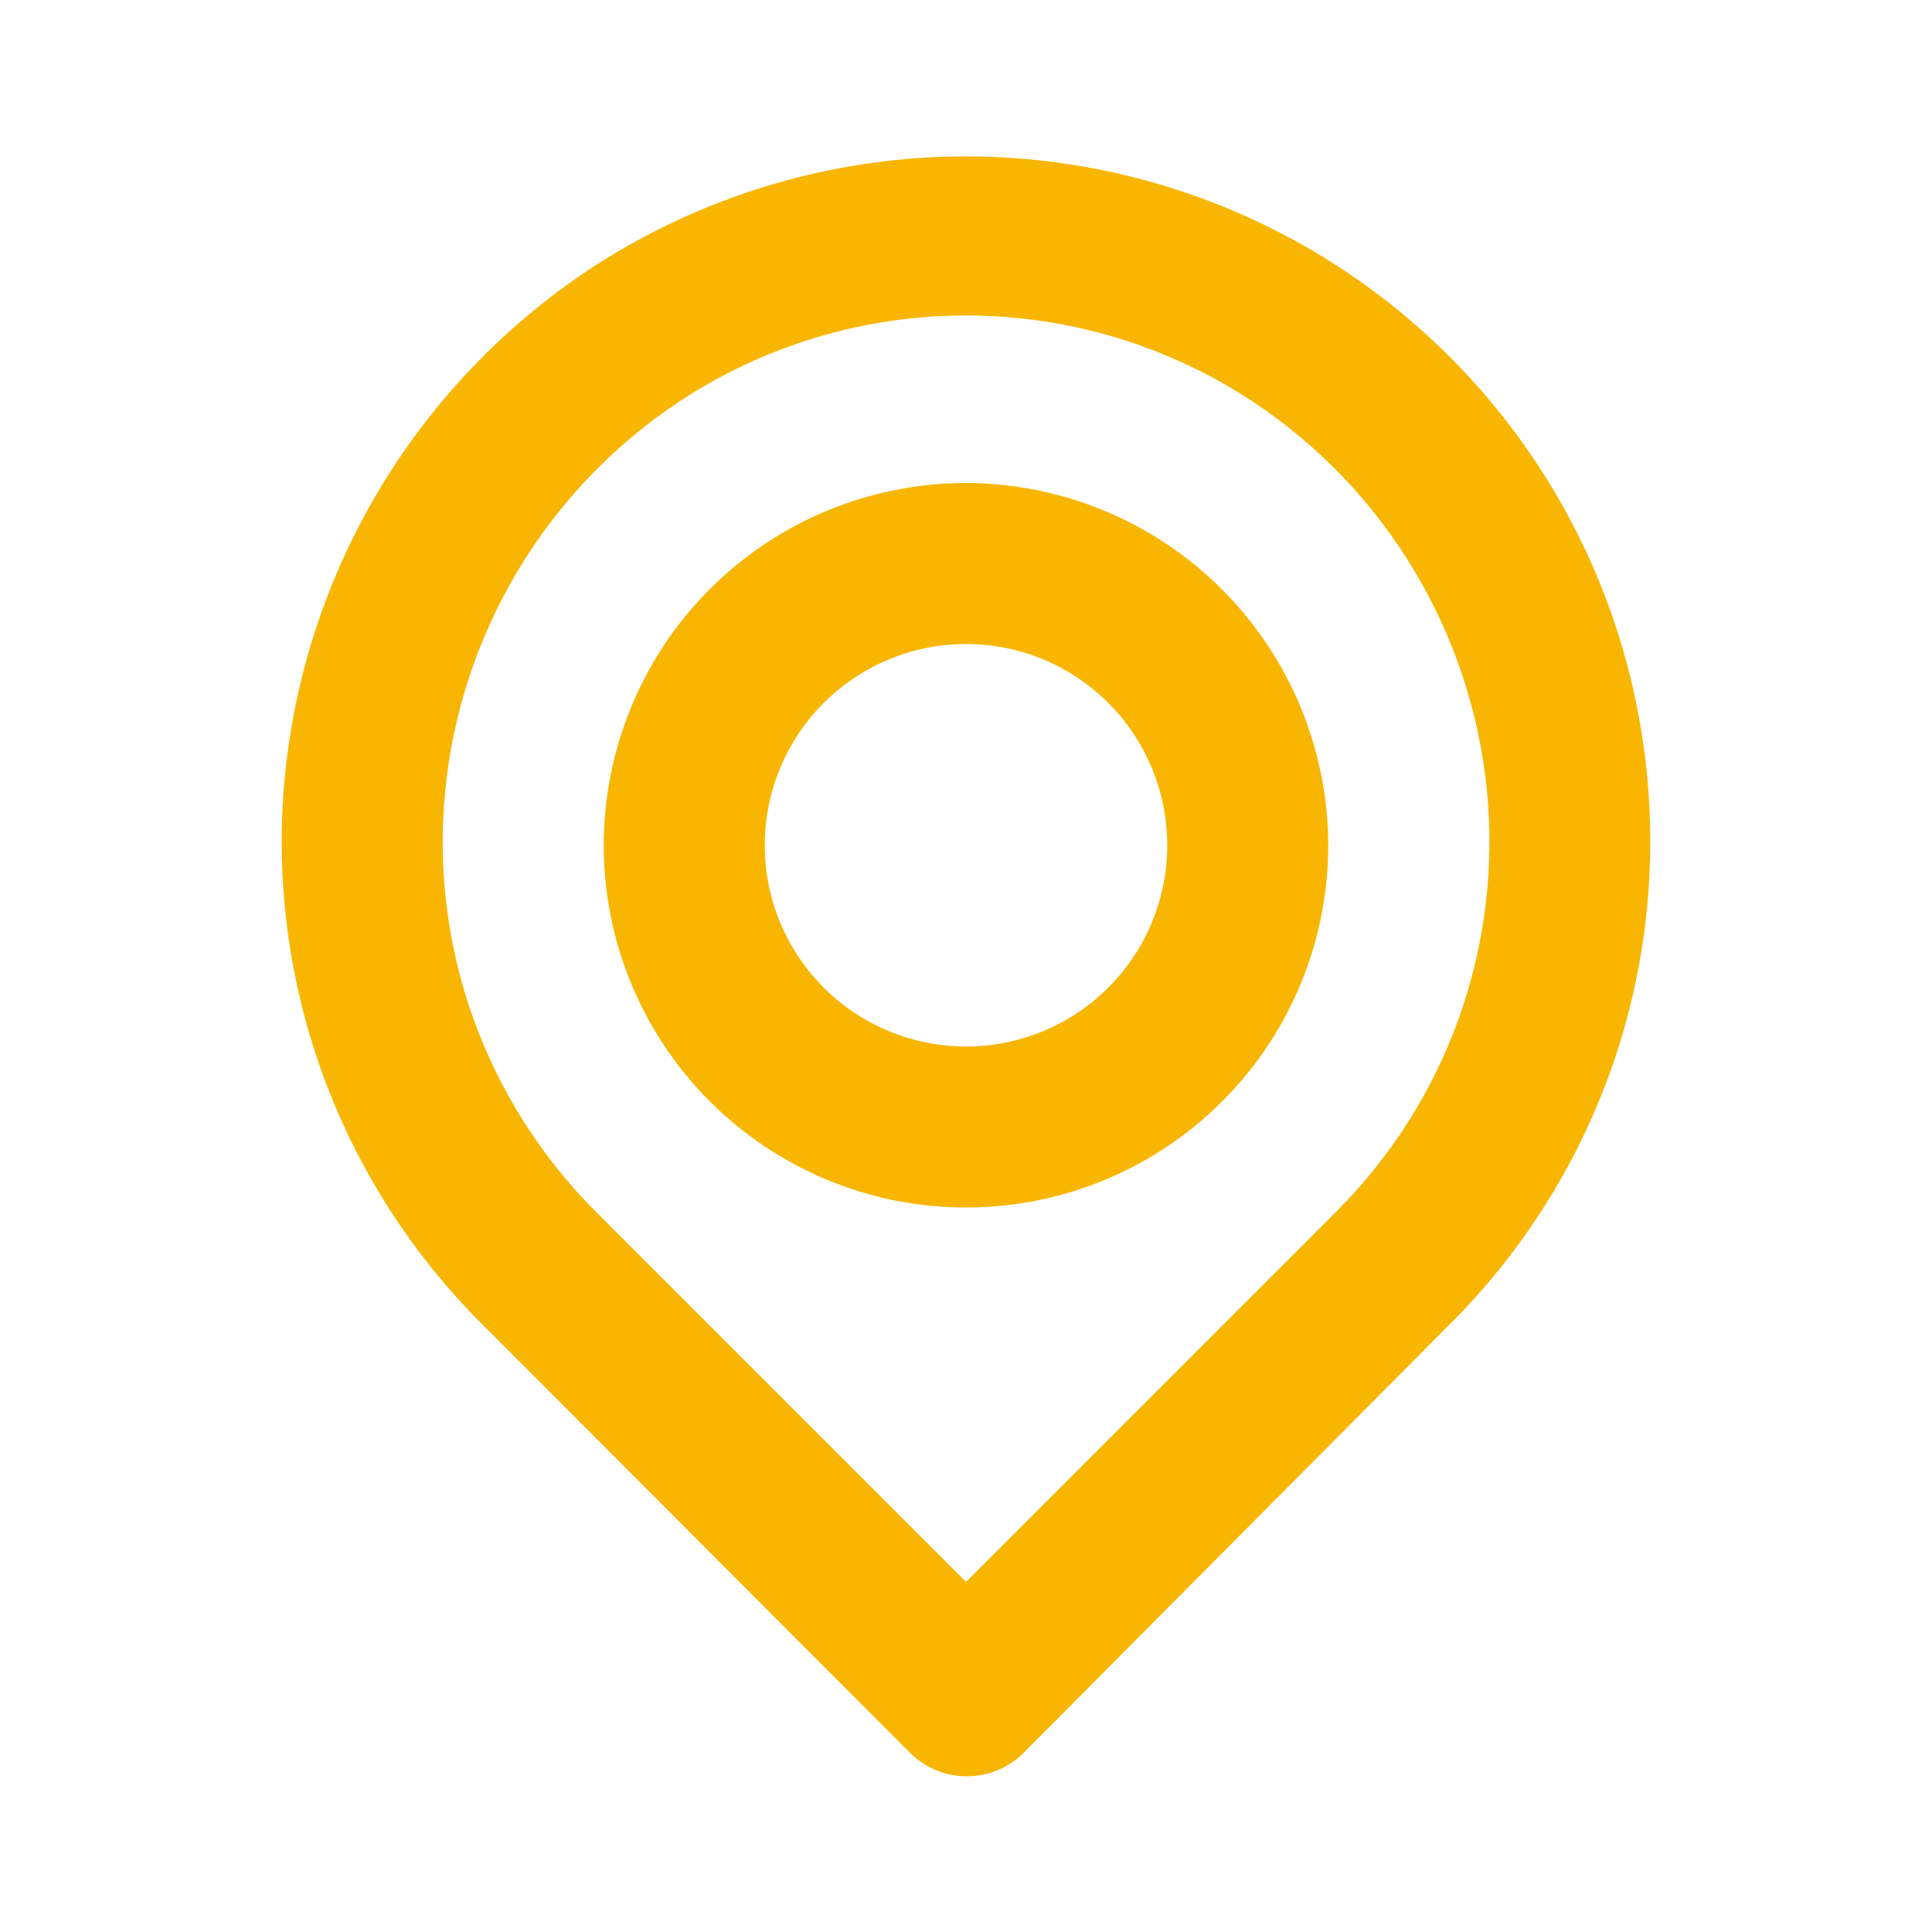
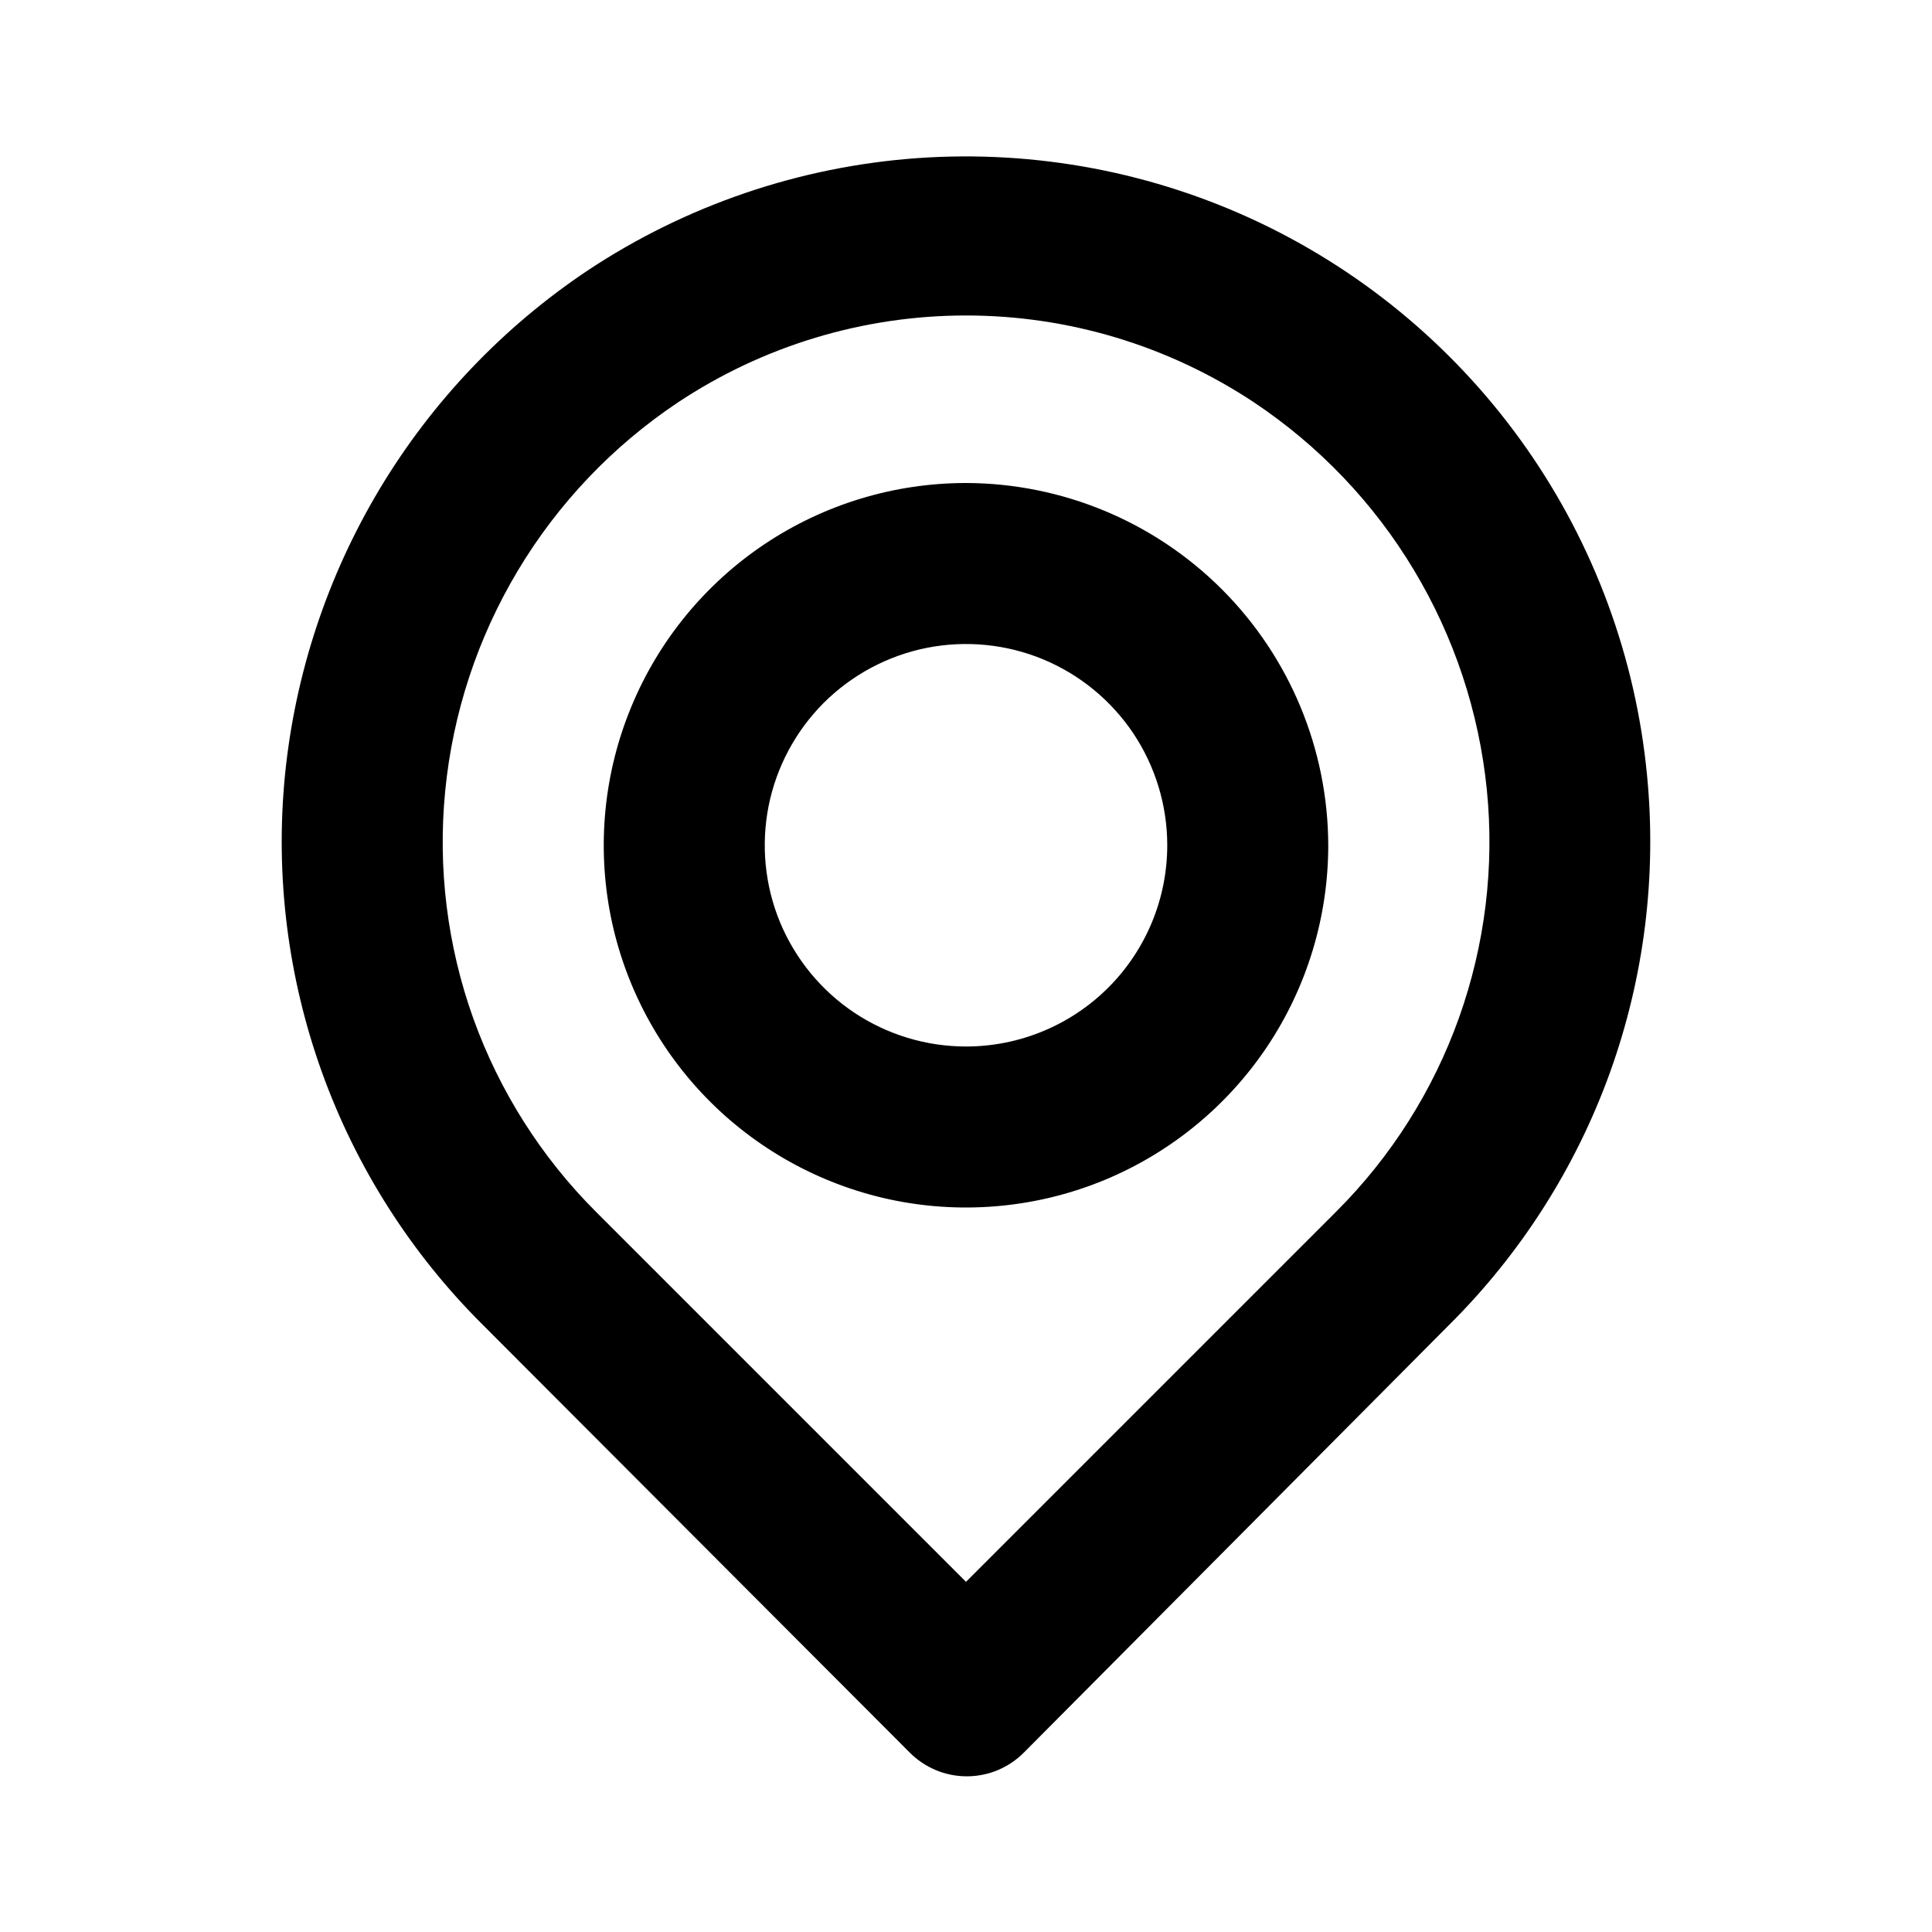
- <svg xmlns="http://www.w3.org/2000/svg" width="24" height="24" viewBox="0 0 24 24" fill="none">
-   <path d="M20.46 9.63C20.32 8.169 19.803 6.769 18.961 5.567C18.119 4.365 16.98 3.401 15.655 2.769C14.33 2.138 12.864 1.861 11.4 1.964C9.936 2.068 8.523 2.549 7.3 3.36C6.249 4.063 5.367 4.989 4.717 6.073C4.067 7.157 3.665 8.372 3.54 9.63C3.417 10.88 3.575 12.141 4 13.322C4.426 14.504 5.109 15.575 6 16.46L11.3 21.77C11.393 21.864 11.504 21.938 11.625 21.989C11.747 22.04 11.878 22.066 12.01 22.066C12.142 22.066 12.273 22.04 12.395 21.989C12.516 21.938 12.627 21.864 12.72 21.77L18 16.46C18.891 15.575 19.574 14.504 20 13.322C20.425 12.141 20.582 10.88 20.46 9.63ZM16.6 15.05L12 19.65L7.4 15.05C6.722 14.372 6.203 13.552 5.879 12.65C5.556 11.747 5.437 10.784 5.53 9.83C5.624 8.861 5.932 7.925 6.432 7.09C6.931 6.255 7.611 5.541 8.42 5C9.481 4.295 10.726 3.919 12 3.919C13.274 3.919 14.519 4.295 15.58 5C16.387 5.539 17.065 6.249 17.564 7.081C18.064 7.913 18.373 8.845 18.47 9.81C18.566 10.767 18.448 11.734 18.125 12.641C17.802 13.547 17.281 14.37 16.6 15.05ZM12 6C11.11 6 10.24 6.264 9.5 6.758C8.76 7.253 8.183 7.956 7.843 8.778C7.502 9.6 7.413 10.505 7.586 11.378C7.76 12.251 8.189 13.053 8.818 13.682C9.447 14.311 10.249 14.74 11.122 14.914C11.995 15.087 12.9 14.998 13.722 14.658C14.544 14.317 15.247 13.74 15.742 13C16.236 12.26 16.5 11.39 16.5 10.5C16.497 9.307 16.022 8.164 15.179 7.321C14.336 6.478 13.193 6.003 12 6ZM12 13C11.505 13 11.022 12.853 10.611 12.579C10.2 12.304 9.88 11.914 9.69 11.457C9.501 11 9.452 10.497 9.548 10.012C9.645 9.527 9.883 9.082 10.232 8.732C10.582 8.383 11.027 8.145 11.512 8.048C11.997 7.952 12.5 8.001 12.957 8.19C13.414 8.38 13.804 8.7 14.079 9.111C14.353 9.522 14.5 10.006 14.5 10.5C14.5 11.163 14.237 11.799 13.768 12.268C13.299 12.737 12.663 13 12 13Z" fill="#F8B602" />
+ <svg xmlns="http://www.w3.org/2000/svg" width="24" height="24" viewBox="0 0 24 24" fill="currentColor">
+   <path d="M20.46 9.63C20.32 8.169 19.803 6.769 18.961 5.567C18.119 4.365 16.98 3.401 15.655 2.769C14.33 2.138 12.864 1.861 11.4 1.964C9.936 2.068 8.523 2.549 7.3 3.36C6.249 4.063 5.367 4.989 4.717 6.073C4.067 7.157 3.665 8.372 3.54 9.63C3.417 10.88 3.575 12.141 4 13.322C4.426 14.504 5.109 15.575 6 16.46L11.3 21.77C11.393 21.864 11.504 21.938 11.625 21.989C11.747 22.04 11.878 22.066 12.01 22.066C12.142 22.066 12.273 22.04 12.395 21.989C12.516 21.938 12.627 21.864 12.72 21.77L18 16.46C18.891 15.575 19.574 14.504 20 13.322C20.425 12.141 20.582 10.88 20.46 9.63ZM16.6 15.05L12 19.65L7.4 15.05C6.722 14.372 6.203 13.552 5.879 12.65C5.556 11.747 5.437 10.784 5.53 9.83C5.624 8.861 5.932 7.925 6.432 7.09C6.931 6.255 7.611 5.541 8.42 5C9.481 4.295 10.726 3.919 12 3.919C13.274 3.919 14.519 4.295 15.58 5C16.387 5.539 17.065 6.249 17.564 7.081C18.064 7.913 18.373 8.845 18.47 9.81C18.566 10.767 18.448 11.734 18.125 12.641C17.802 13.547 17.281 14.37 16.6 15.05ZM12 6C11.11 6 10.24 6.264 9.5 6.758C8.76 7.253 8.183 7.956 7.843 8.778C7.502 9.6 7.413 10.505 7.586 11.378C7.76 12.251 8.189 13.053 8.818 13.682C9.447 14.311 10.249 14.74 11.122 14.914C11.995 15.087 12.9 14.998 13.722 14.658C14.544 14.317 15.247 13.74 15.742 13C16.236 12.26 16.5 11.39 16.5 10.5C16.497 9.307 16.022 8.164 15.179 7.321C14.336 6.478 13.193 6.003 12 6ZM12 13C11.505 13 11.022 12.853 10.611 12.579C10.2 12.304 9.88 11.914 9.69 11.457C9.501 11 9.452 10.497 9.548 10.012C9.645 9.527 9.883 9.082 10.232 8.732C10.582 8.383 11.027 8.145 11.512 8.048C11.997 7.952 12.5 8.001 12.957 8.19C13.414 8.38 13.804 8.7 14.079 9.111C14.353 9.522 14.5 10.006 14.5 10.5C14.5 11.163 14.237 11.799 13.768 12.268C13.299 12.737 12.663 13 12 13Z" />
</svg>
